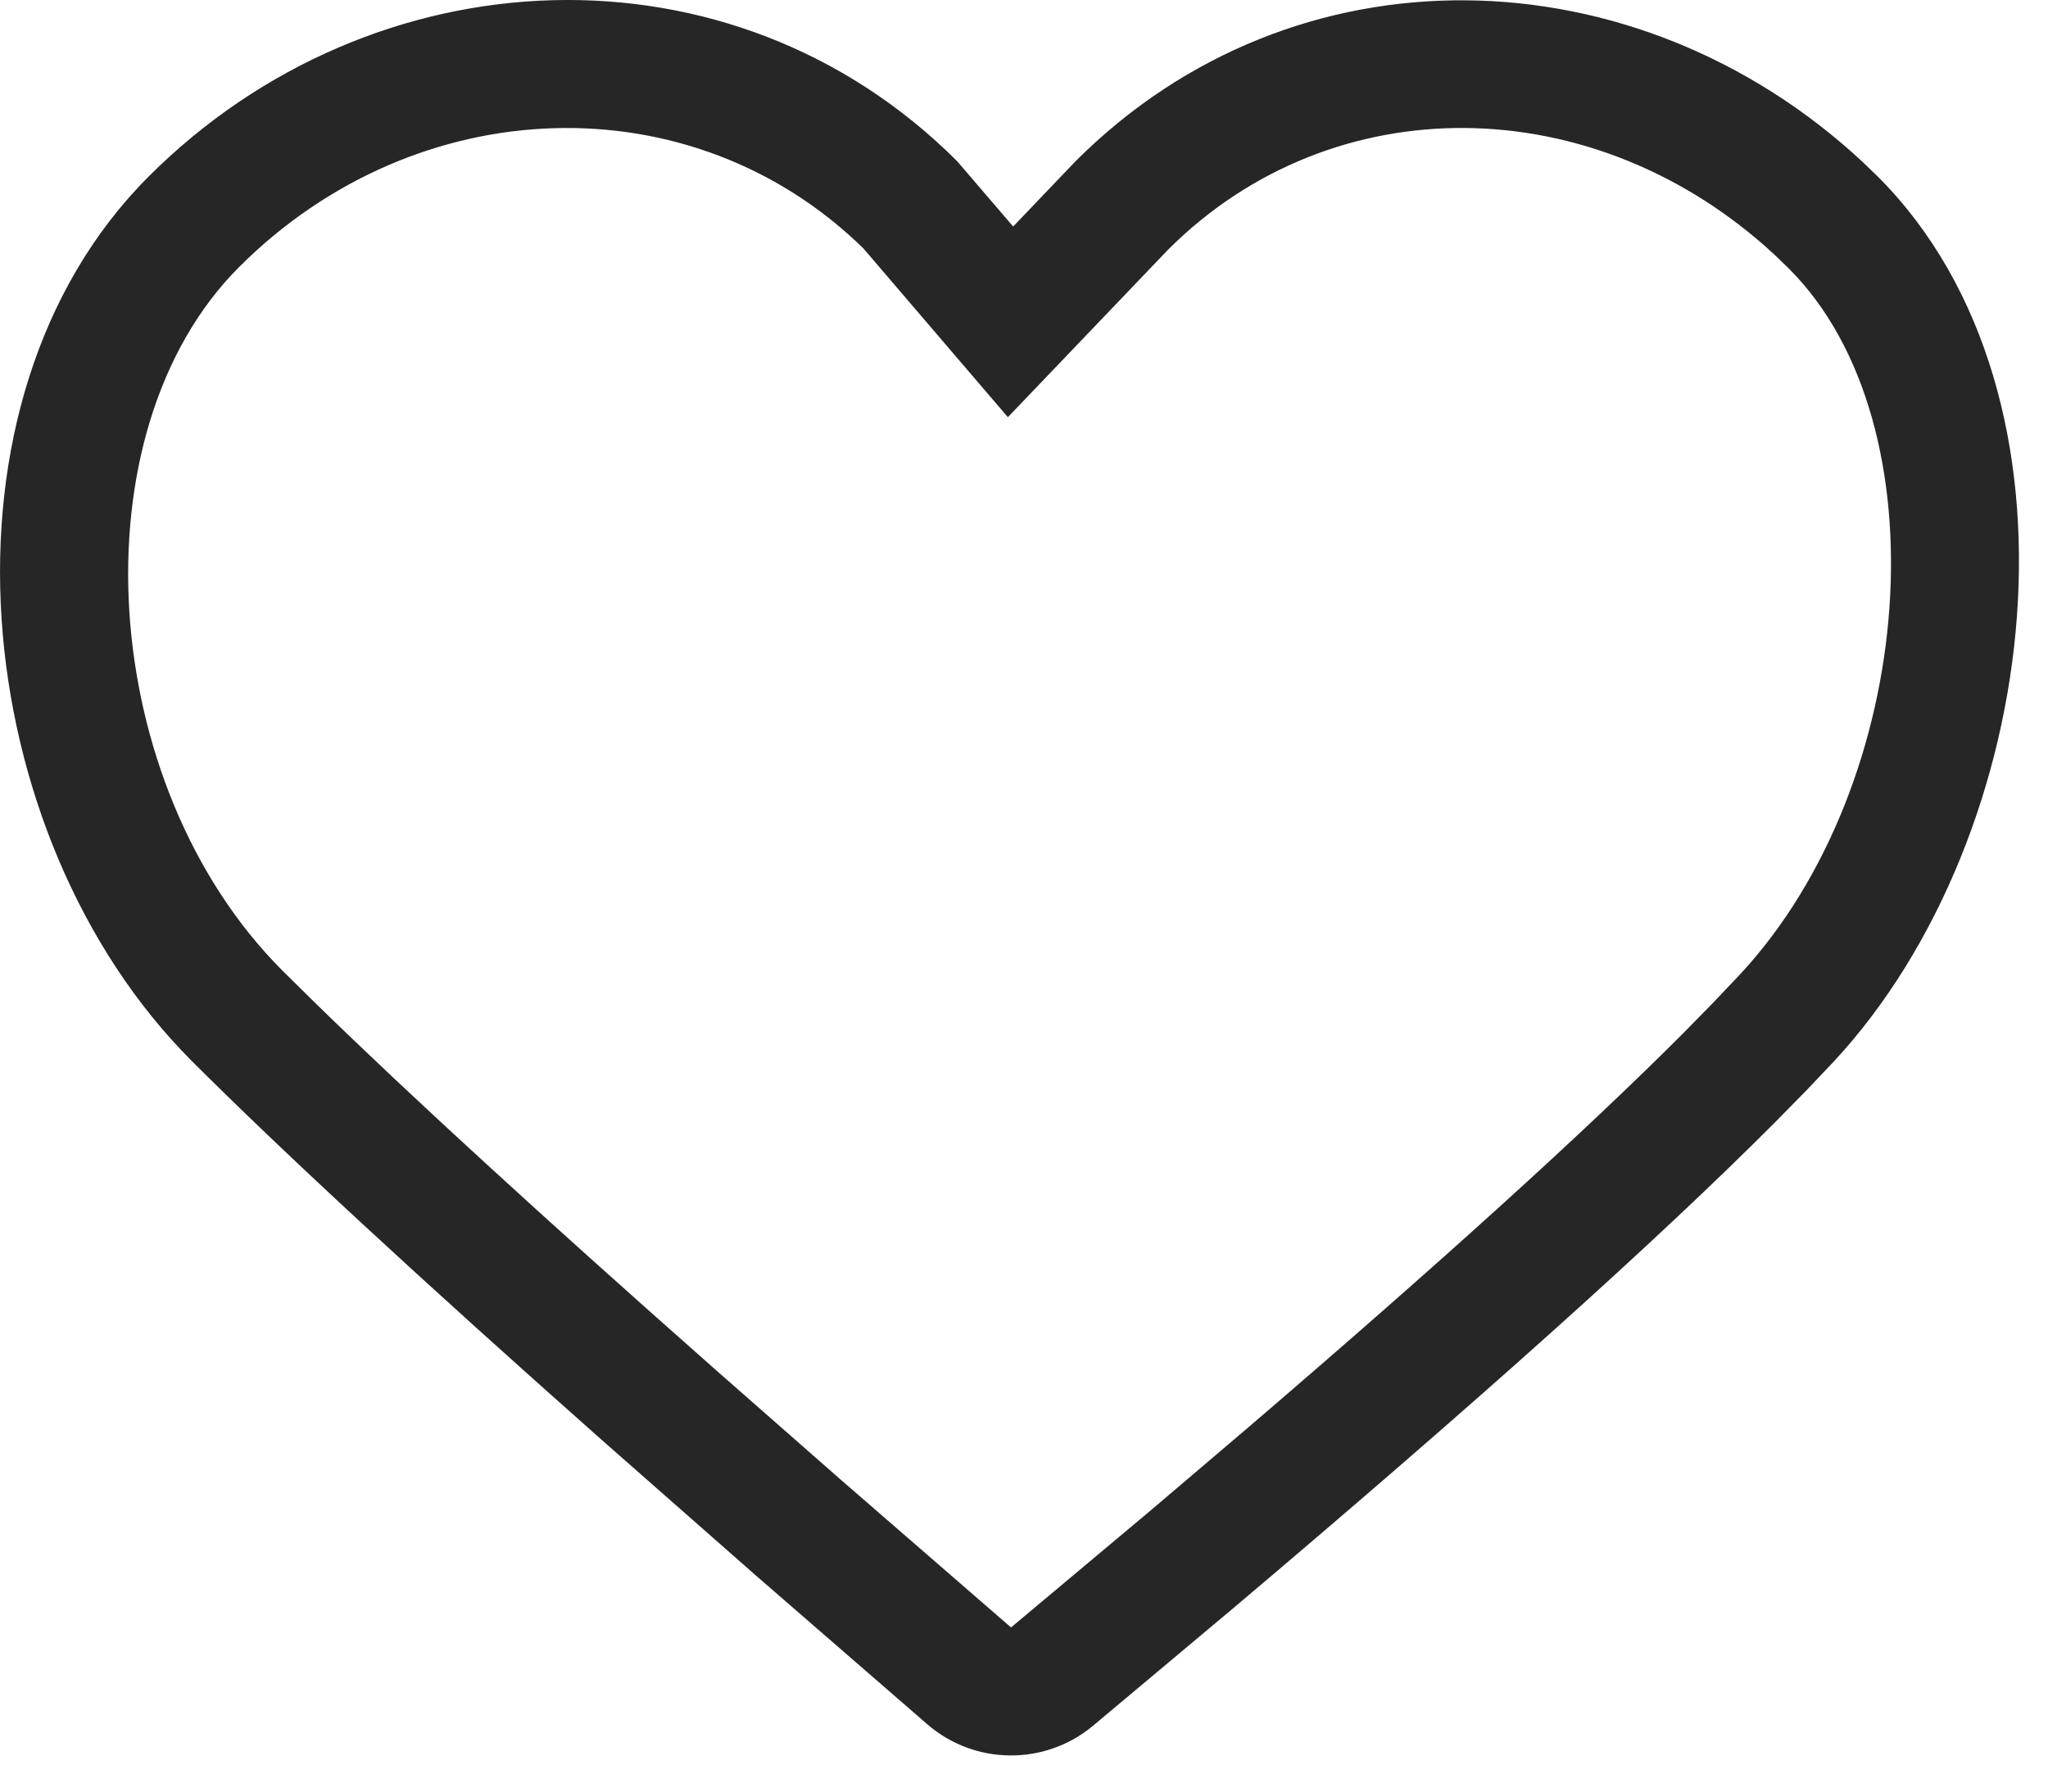
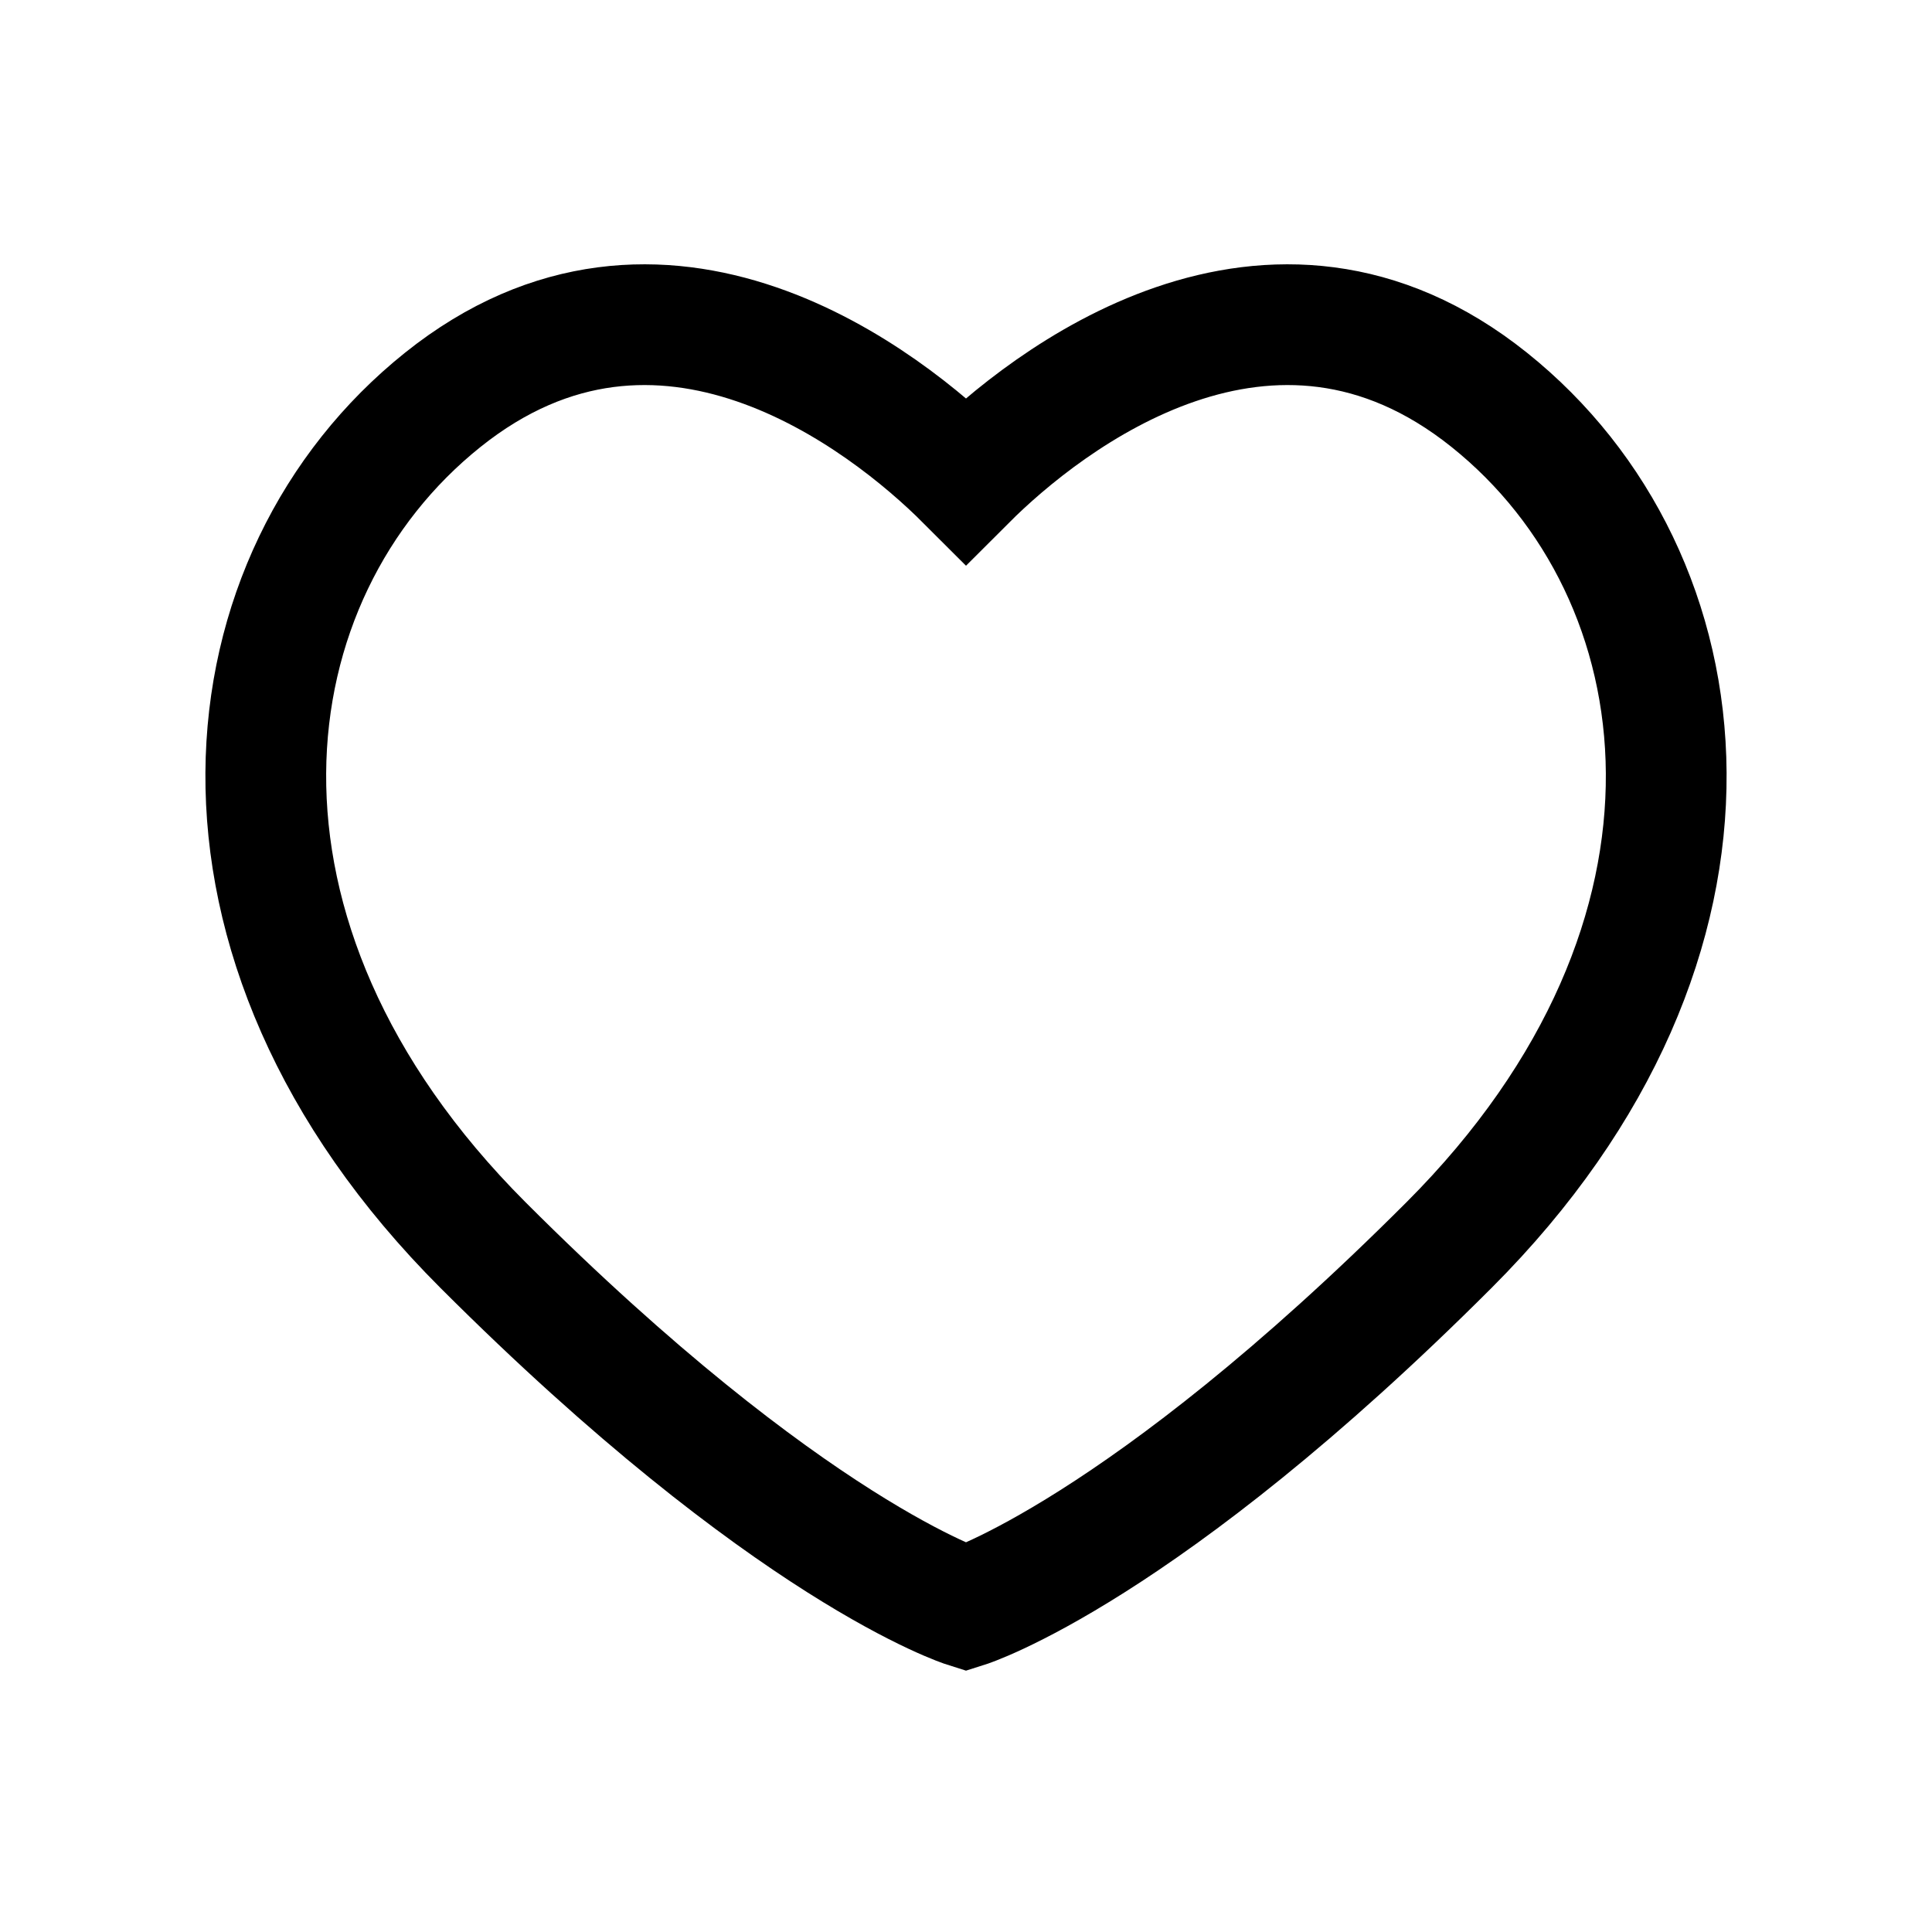
- <svg xmlns="http://www.w3.org/2000/svg" width="24" height="21" viewBox="0 0 24 21" fill="none">
-   <path fill-rule="evenodd" clip-rule="evenodd" d="M11.873 2.655L11.217 1.89C8.581 -0.747 4.378 -0.567 1.742 2.069C-0.894 4.705 -0.387 9.802 2.249 12.438C3.319 13.507 4.921 14.989 7.055 16.881L8.851 18.461L10.868 20.212C11.423 20.691 12.244 20.699 12.808 20.229L14.442 18.859C17.303 16.441 19.426 14.537 20.811 13.145L21.171 12.779L21.494 12.438C23.949 9.79 24.58 4.644 22.005 2.069L21.819 1.89C19.171 -0.565 15.179 -0.685 12.604 1.89L11.873 2.655ZM2.802 3.13C4.887 1.045 8.111 0.948 10.118 2.912L11.811 4.89L13.689 2.926C15.614 1.001 18.684 1.028 20.799 2.989L20.965 3.15C22.784 4.969 22.474 9.174 20.394 11.418L20.081 11.748L19.735 12.101C18.586 13.254 16.884 14.798 14.64 16.721L13.473 17.714L11.848 19.076L9.834 17.328L8.393 16.062C6.362 14.268 4.796 12.832 3.699 11.761L3.31 11.377C1.138 9.205 0.866 5.066 2.802 3.13Z" fill="#262626" />
+ <svg xmlns="http://www.w3.org/2000/svg" width="24" height="24" viewBox="0 0 24 24" fill="none">
+   <path d="M18.5 4.967C15.781 2.791 13 4.967 12 5.967C11 4.967 8.219 2.791 5.5 4.967C2.781 7.142 2.19 11.656 6 15.467C9.81 19.277 12 19.967 12 19.967C12 19.967 14.19 19.277 18 15.467C21.81 11.656 21.219 7.142 18.5 4.967Z" stroke="black" stroke-width="1.5" />
</svg>
